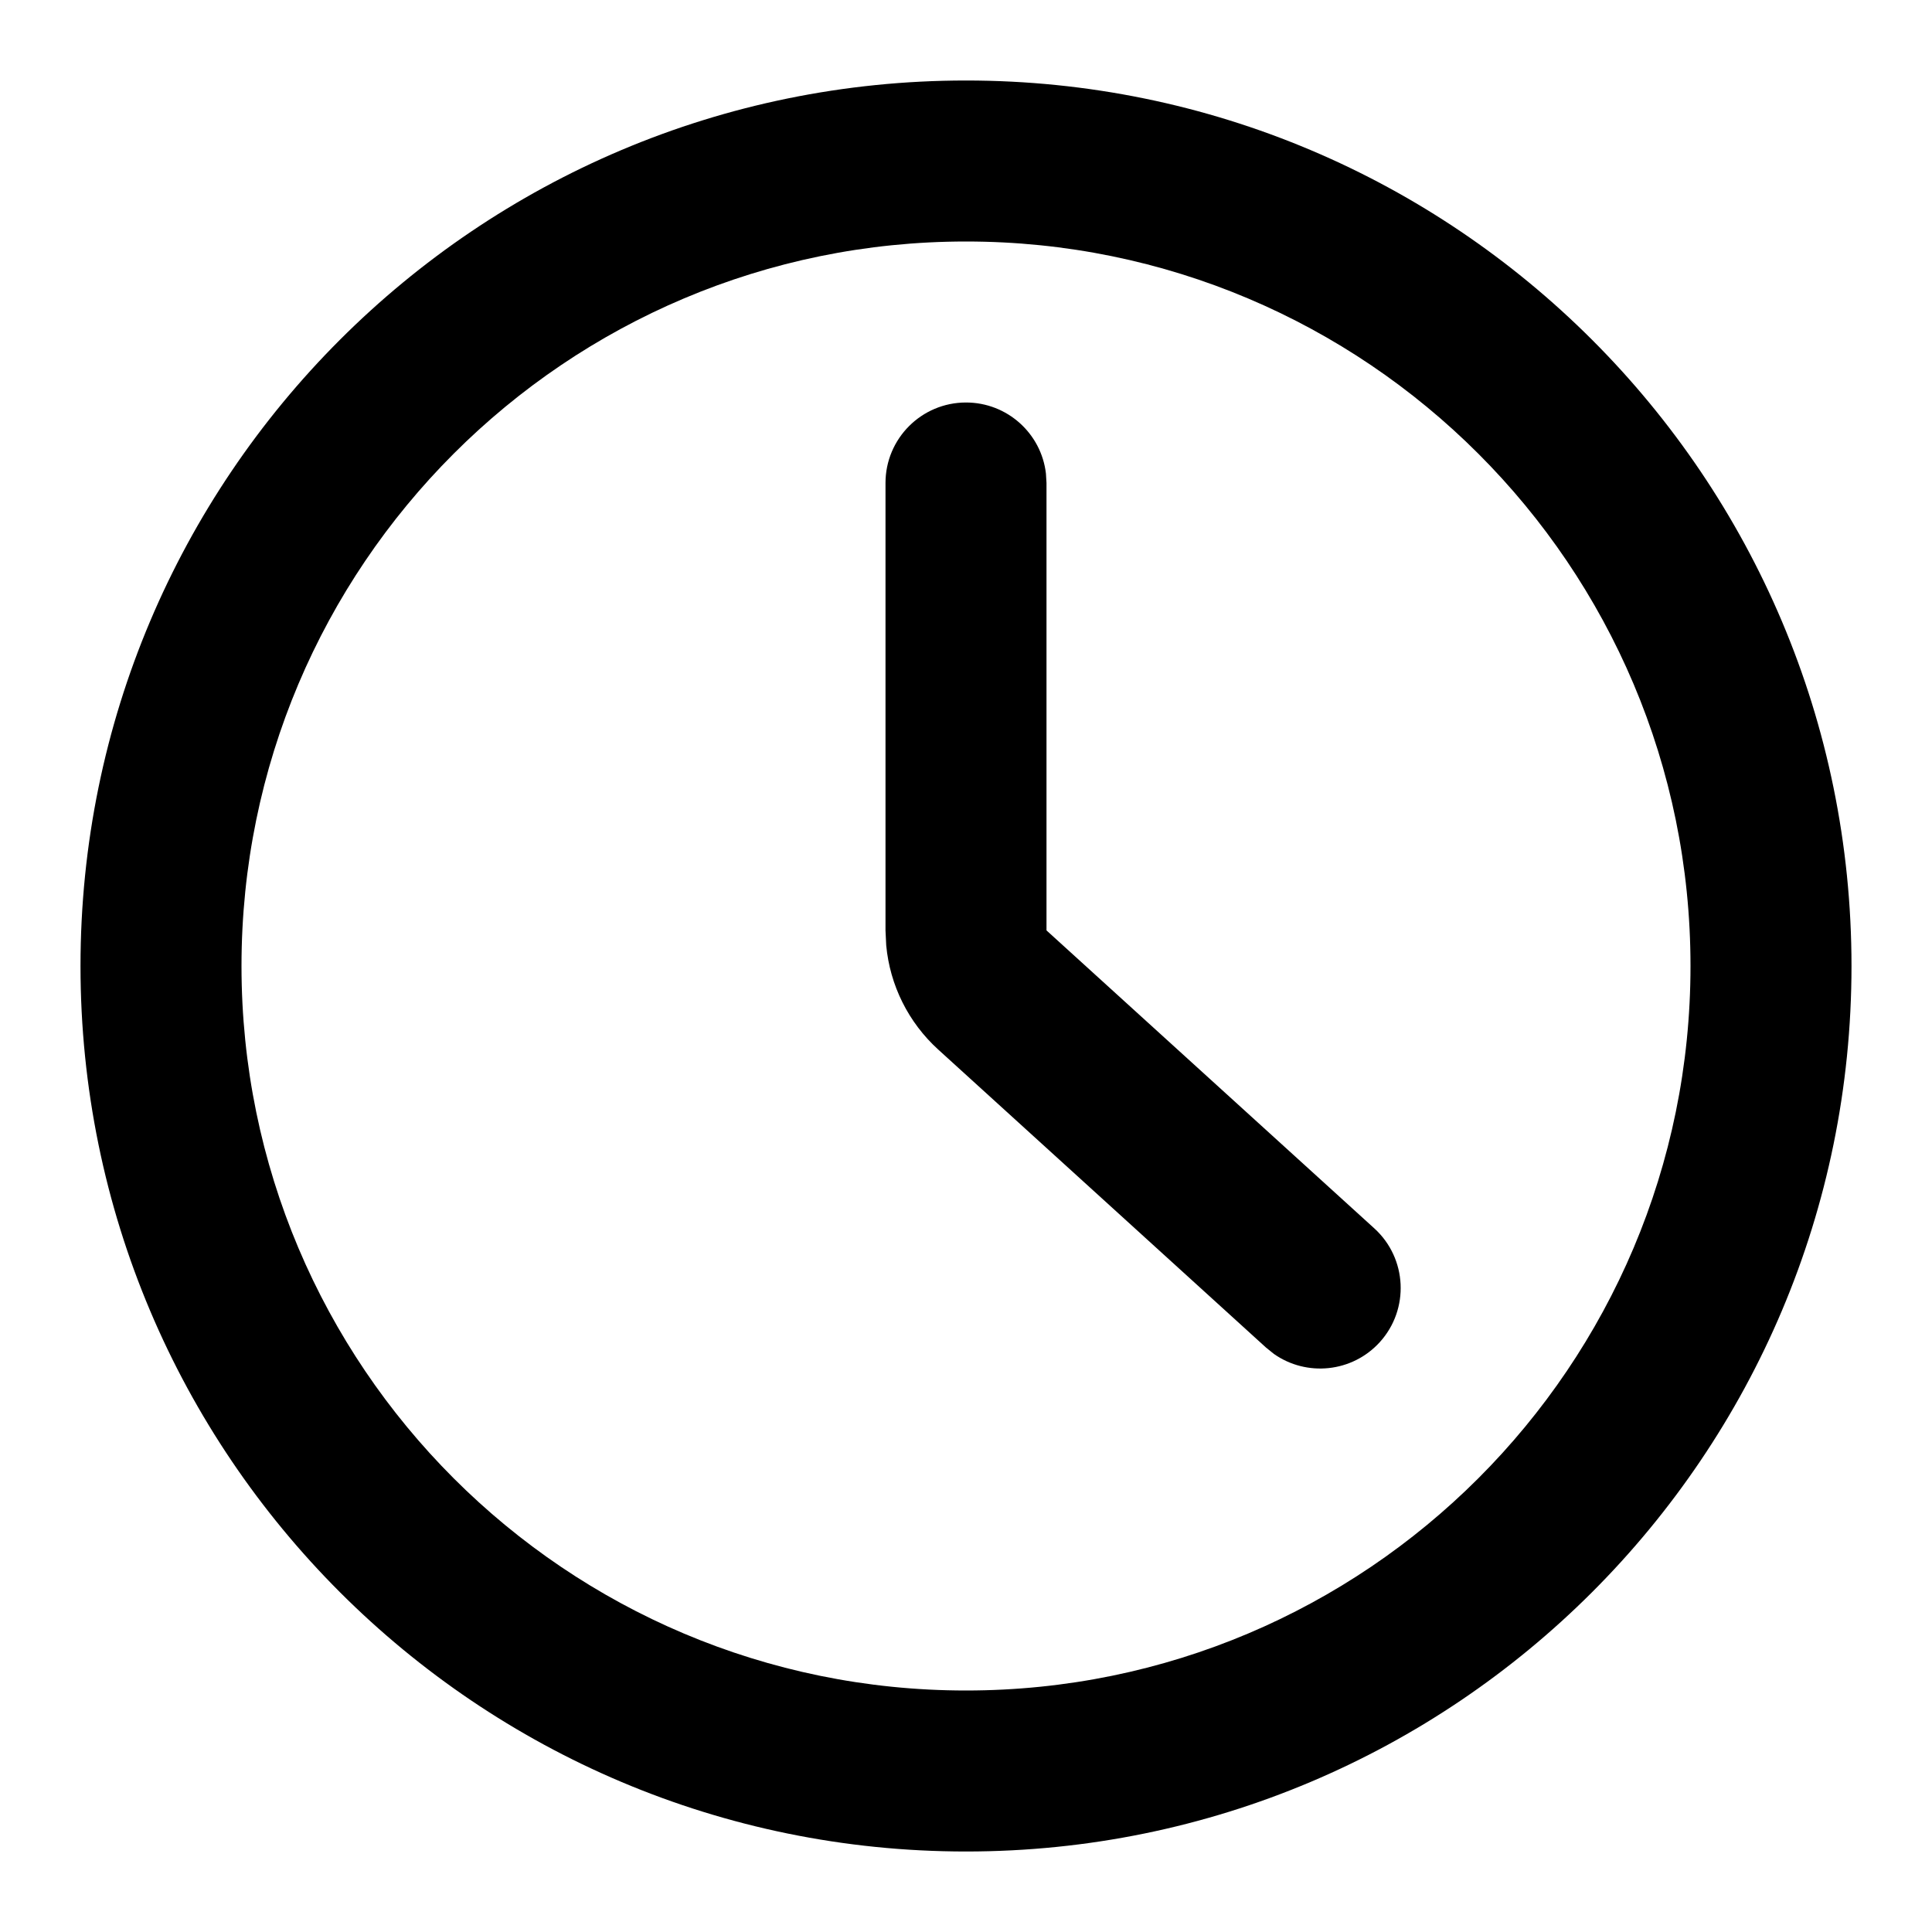
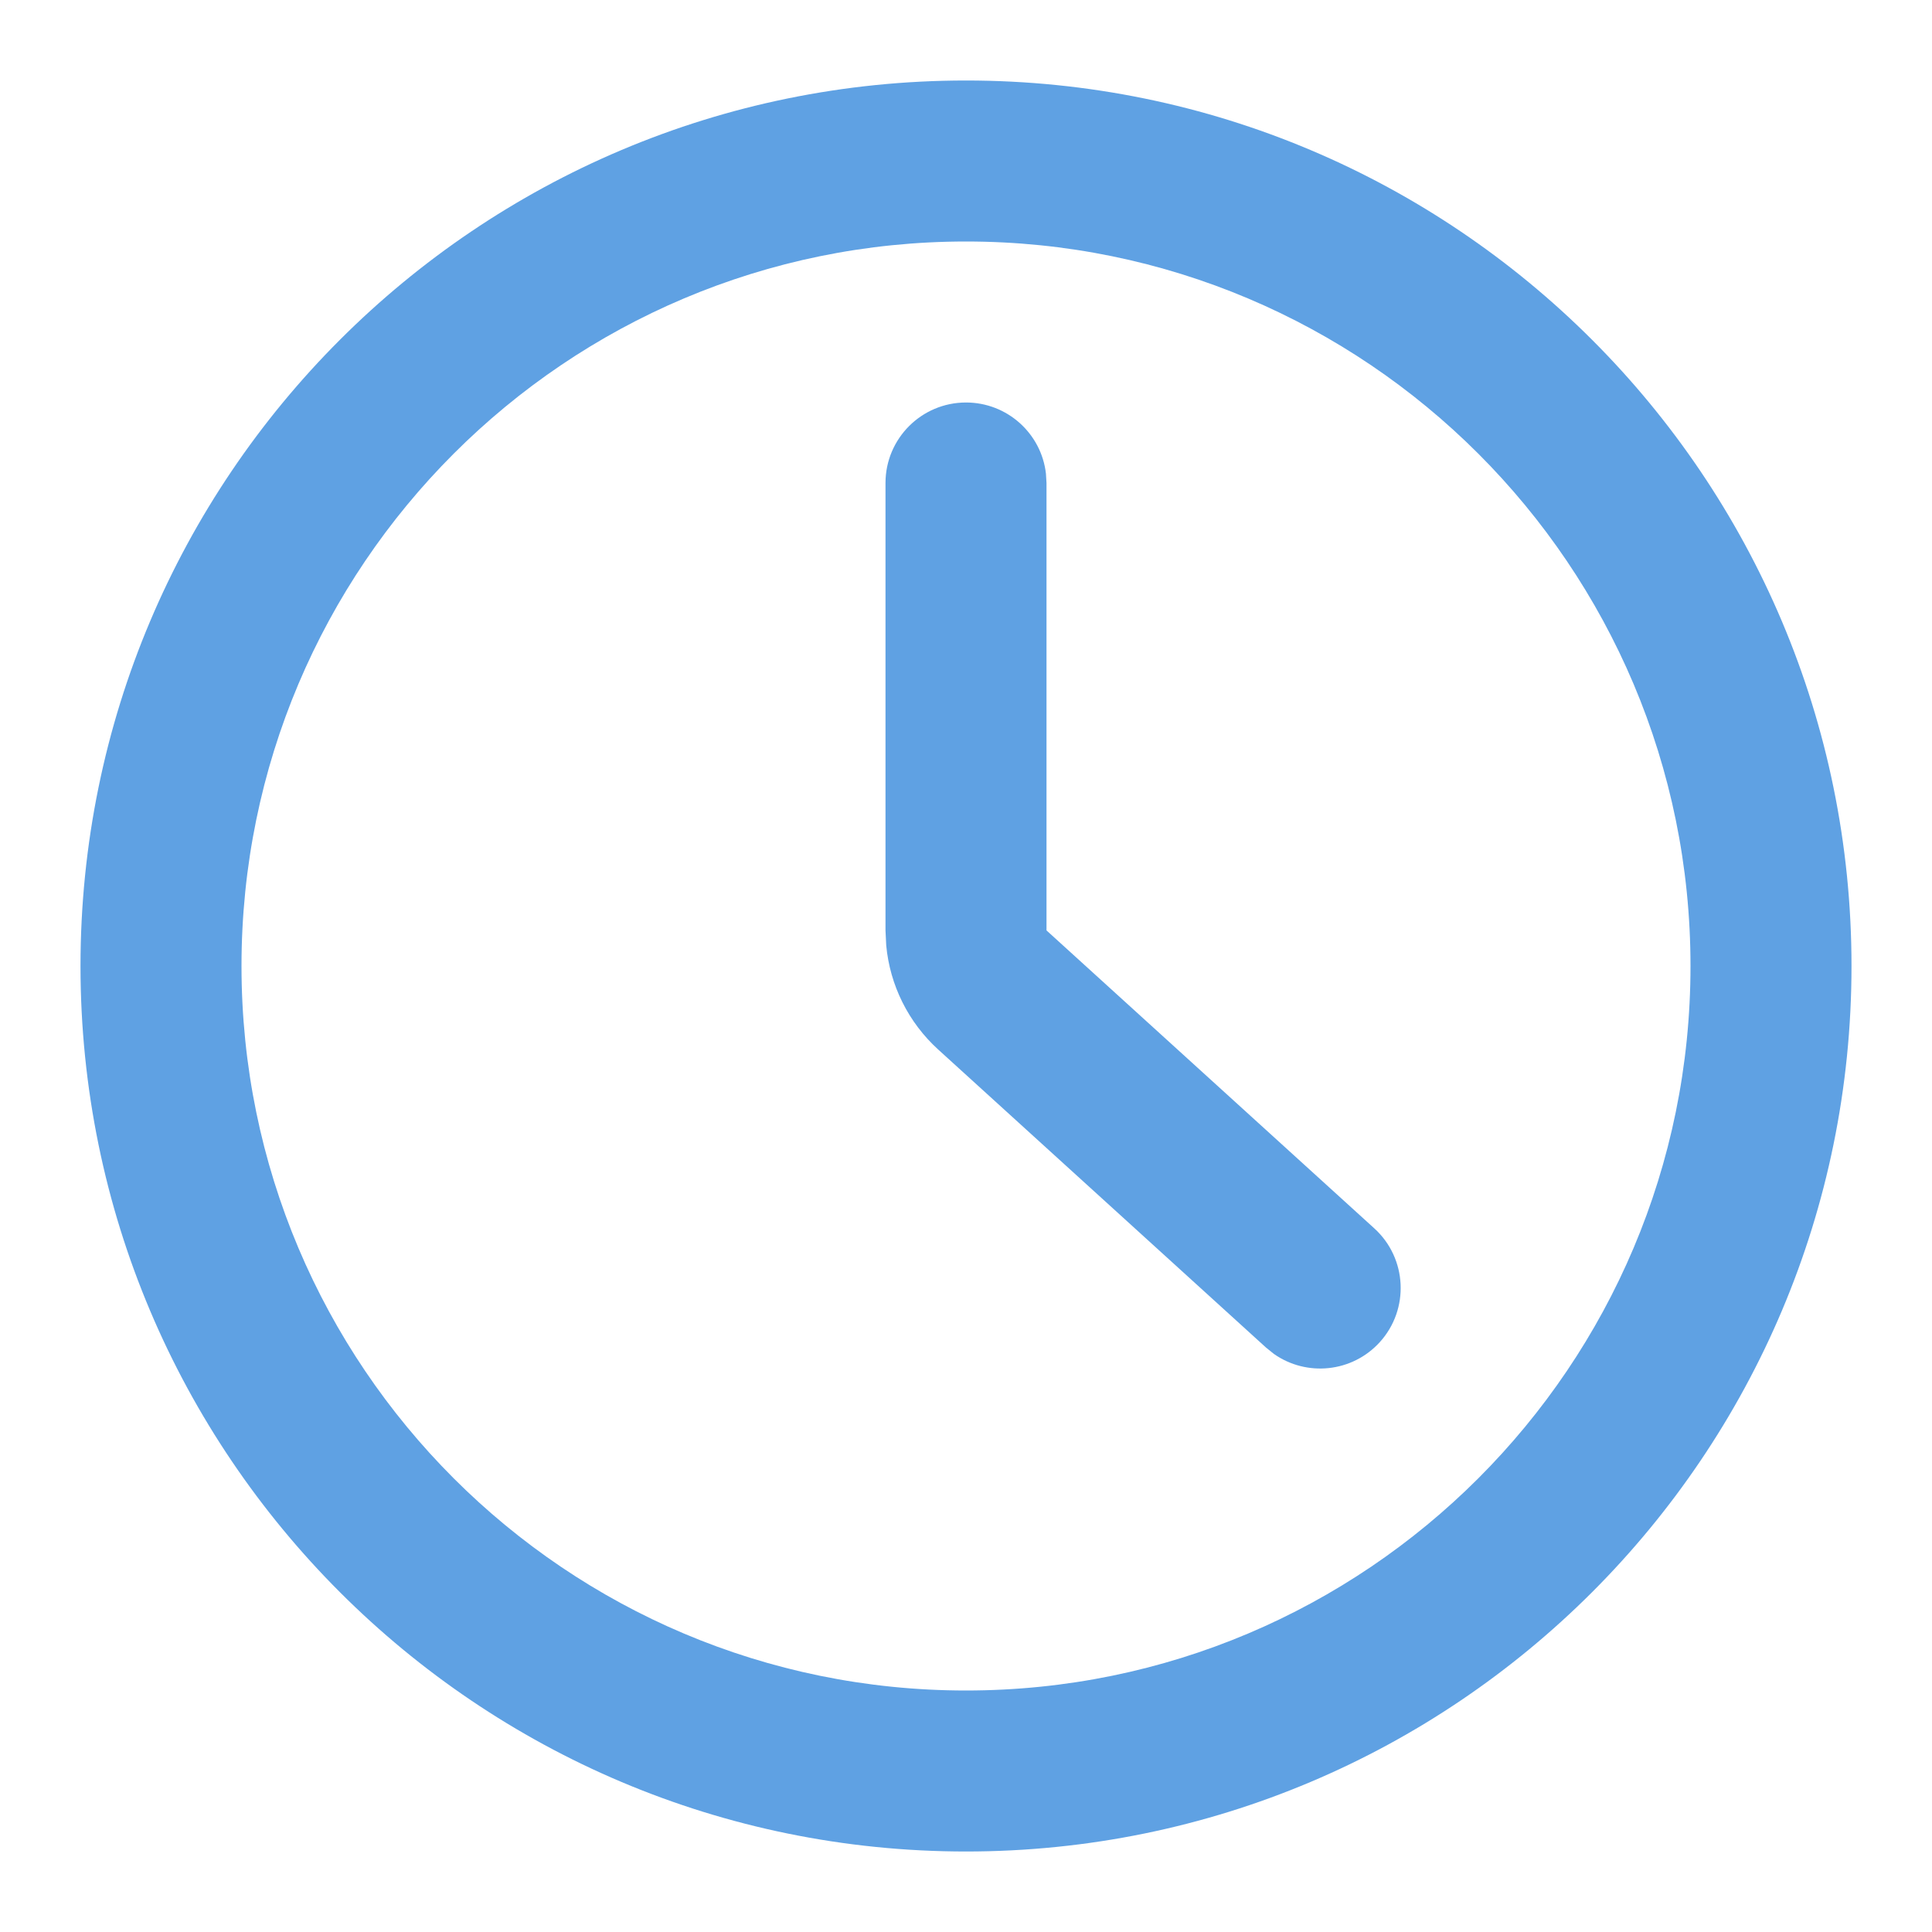
<svg xmlns="http://www.w3.org/2000/svg" width="24" height="24" viewBox="0 0 24 24">
  <g fill="none" fill-rule="evenodd">
    <polygon points="0 0 24 0 24 24 0 24" />
-     <path fill="#000" fill-rule="nonzero" d="M12,1 C18.075,1 23,5.925 23,12 C23,18.075 18.075,23 12,23 C5.925,23 1,18.075 1,12 C1,5.925 5.925,1 12,1 Z M12,3 C7.029,3 3,7.029 3,12 C3,16.971 7.029,21 12,21 C16.971,21 21,16.971 21,12 C21,7.029 16.971,3 12,3 Z M12,5 C12.513,5 12.936,5.386 12.993,5.883 L13,6 L13,11.558 L17.073,15.26 C17.481,15.632 17.511,16.264 17.14,16.673 C16.797,17.05 16.232,17.105 15.825,16.819 L15.727,16.74 L11.655,13.038 C11.284,12.701 11.055,12.239 11.009,11.744 L11,11.558 L11,6 C11,5.448 11.448,5 12,5 Z" />
+     <path fill="#5FA1E3" fill-rule="nonzero" d="M12,1 C18.075,1 23,5.925 23,12 C23,18.075 18.075,23 12,23 C5.925,23 1,18.075 1,12 C1,5.925 5.925,1 12,1 Z M12,3 C7.029,3 3,7.029 3,12 C3,16.971 7.029,21 12,21 C16.971,21 21,16.971 21,12 C21,7.029 16.971,3 12,3 Z M12,5 C12.513,5 12.936,5.386 12.993,5.883 L13,6 L13,11.558 L17.073,15.26 C17.481,15.632 17.511,16.264 17.14,16.673 C16.797,17.05 16.232,17.105 15.825,16.819 L15.727,16.74 L11.655,13.038 C11.284,12.701 11.055,12.239 11.009,11.744 L11,11.558 L11,6 C11,5.448 11.448,5 12,5 Z" />
  </g>
</svg>
